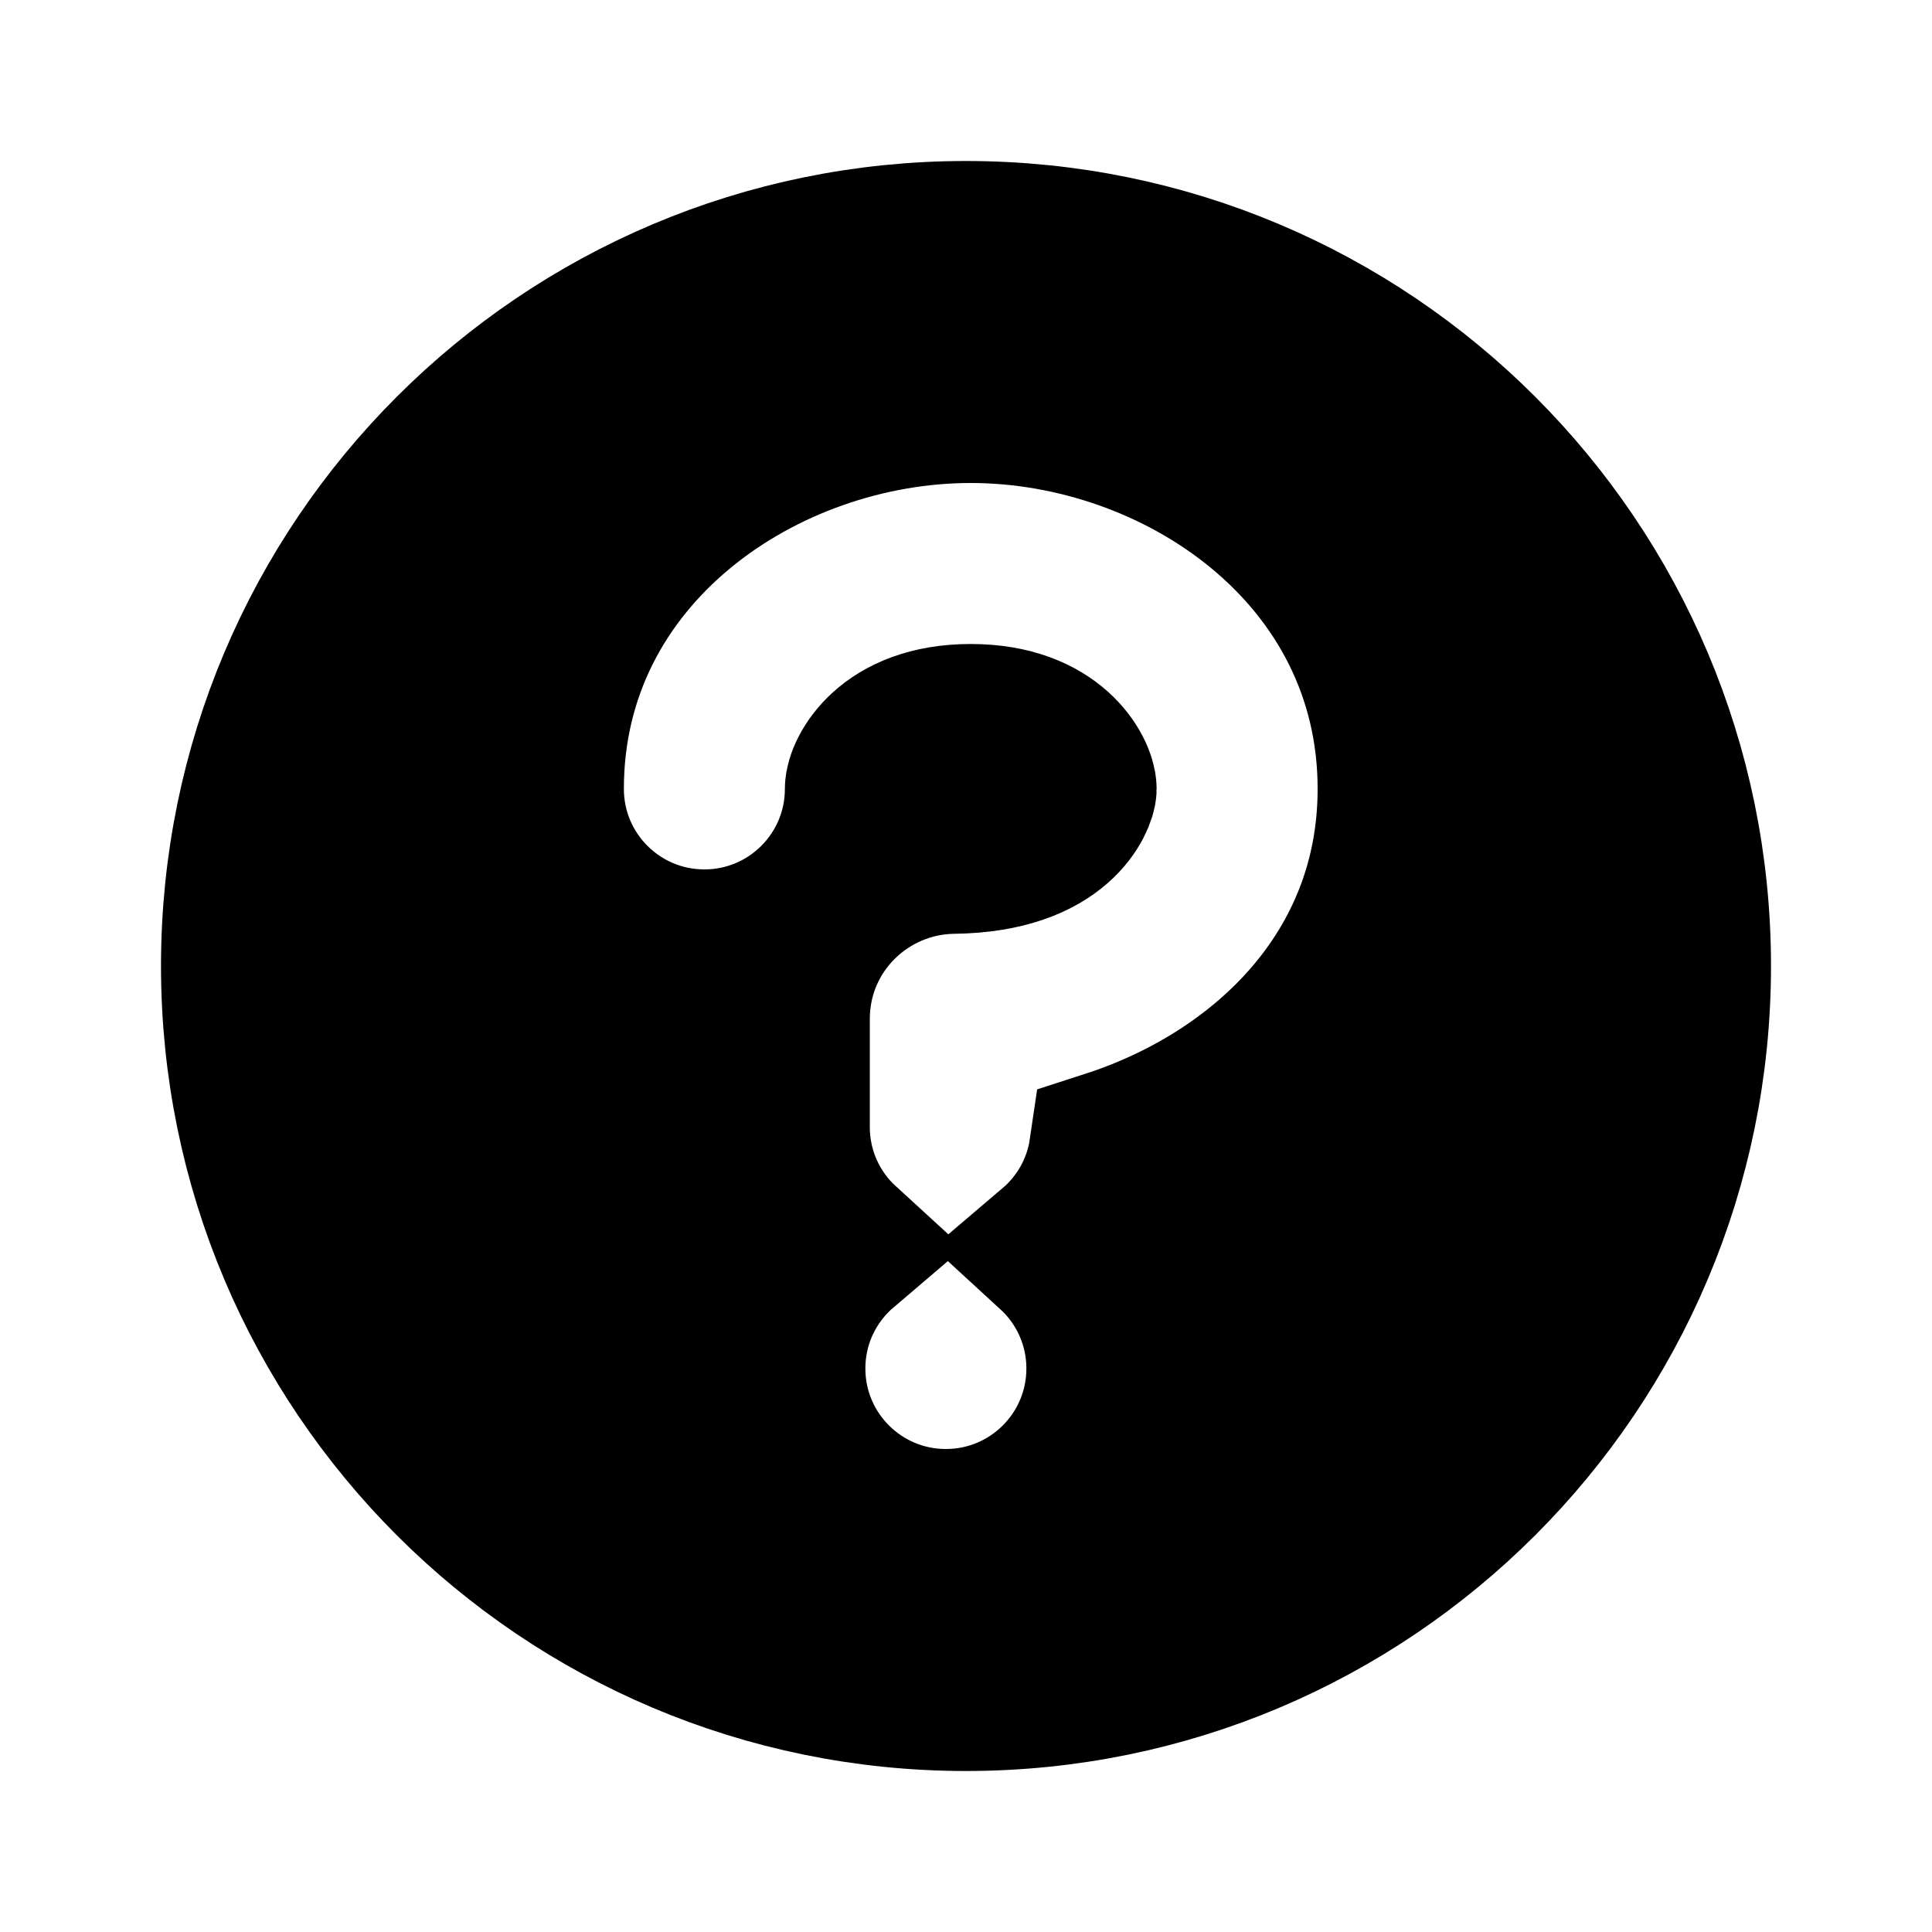
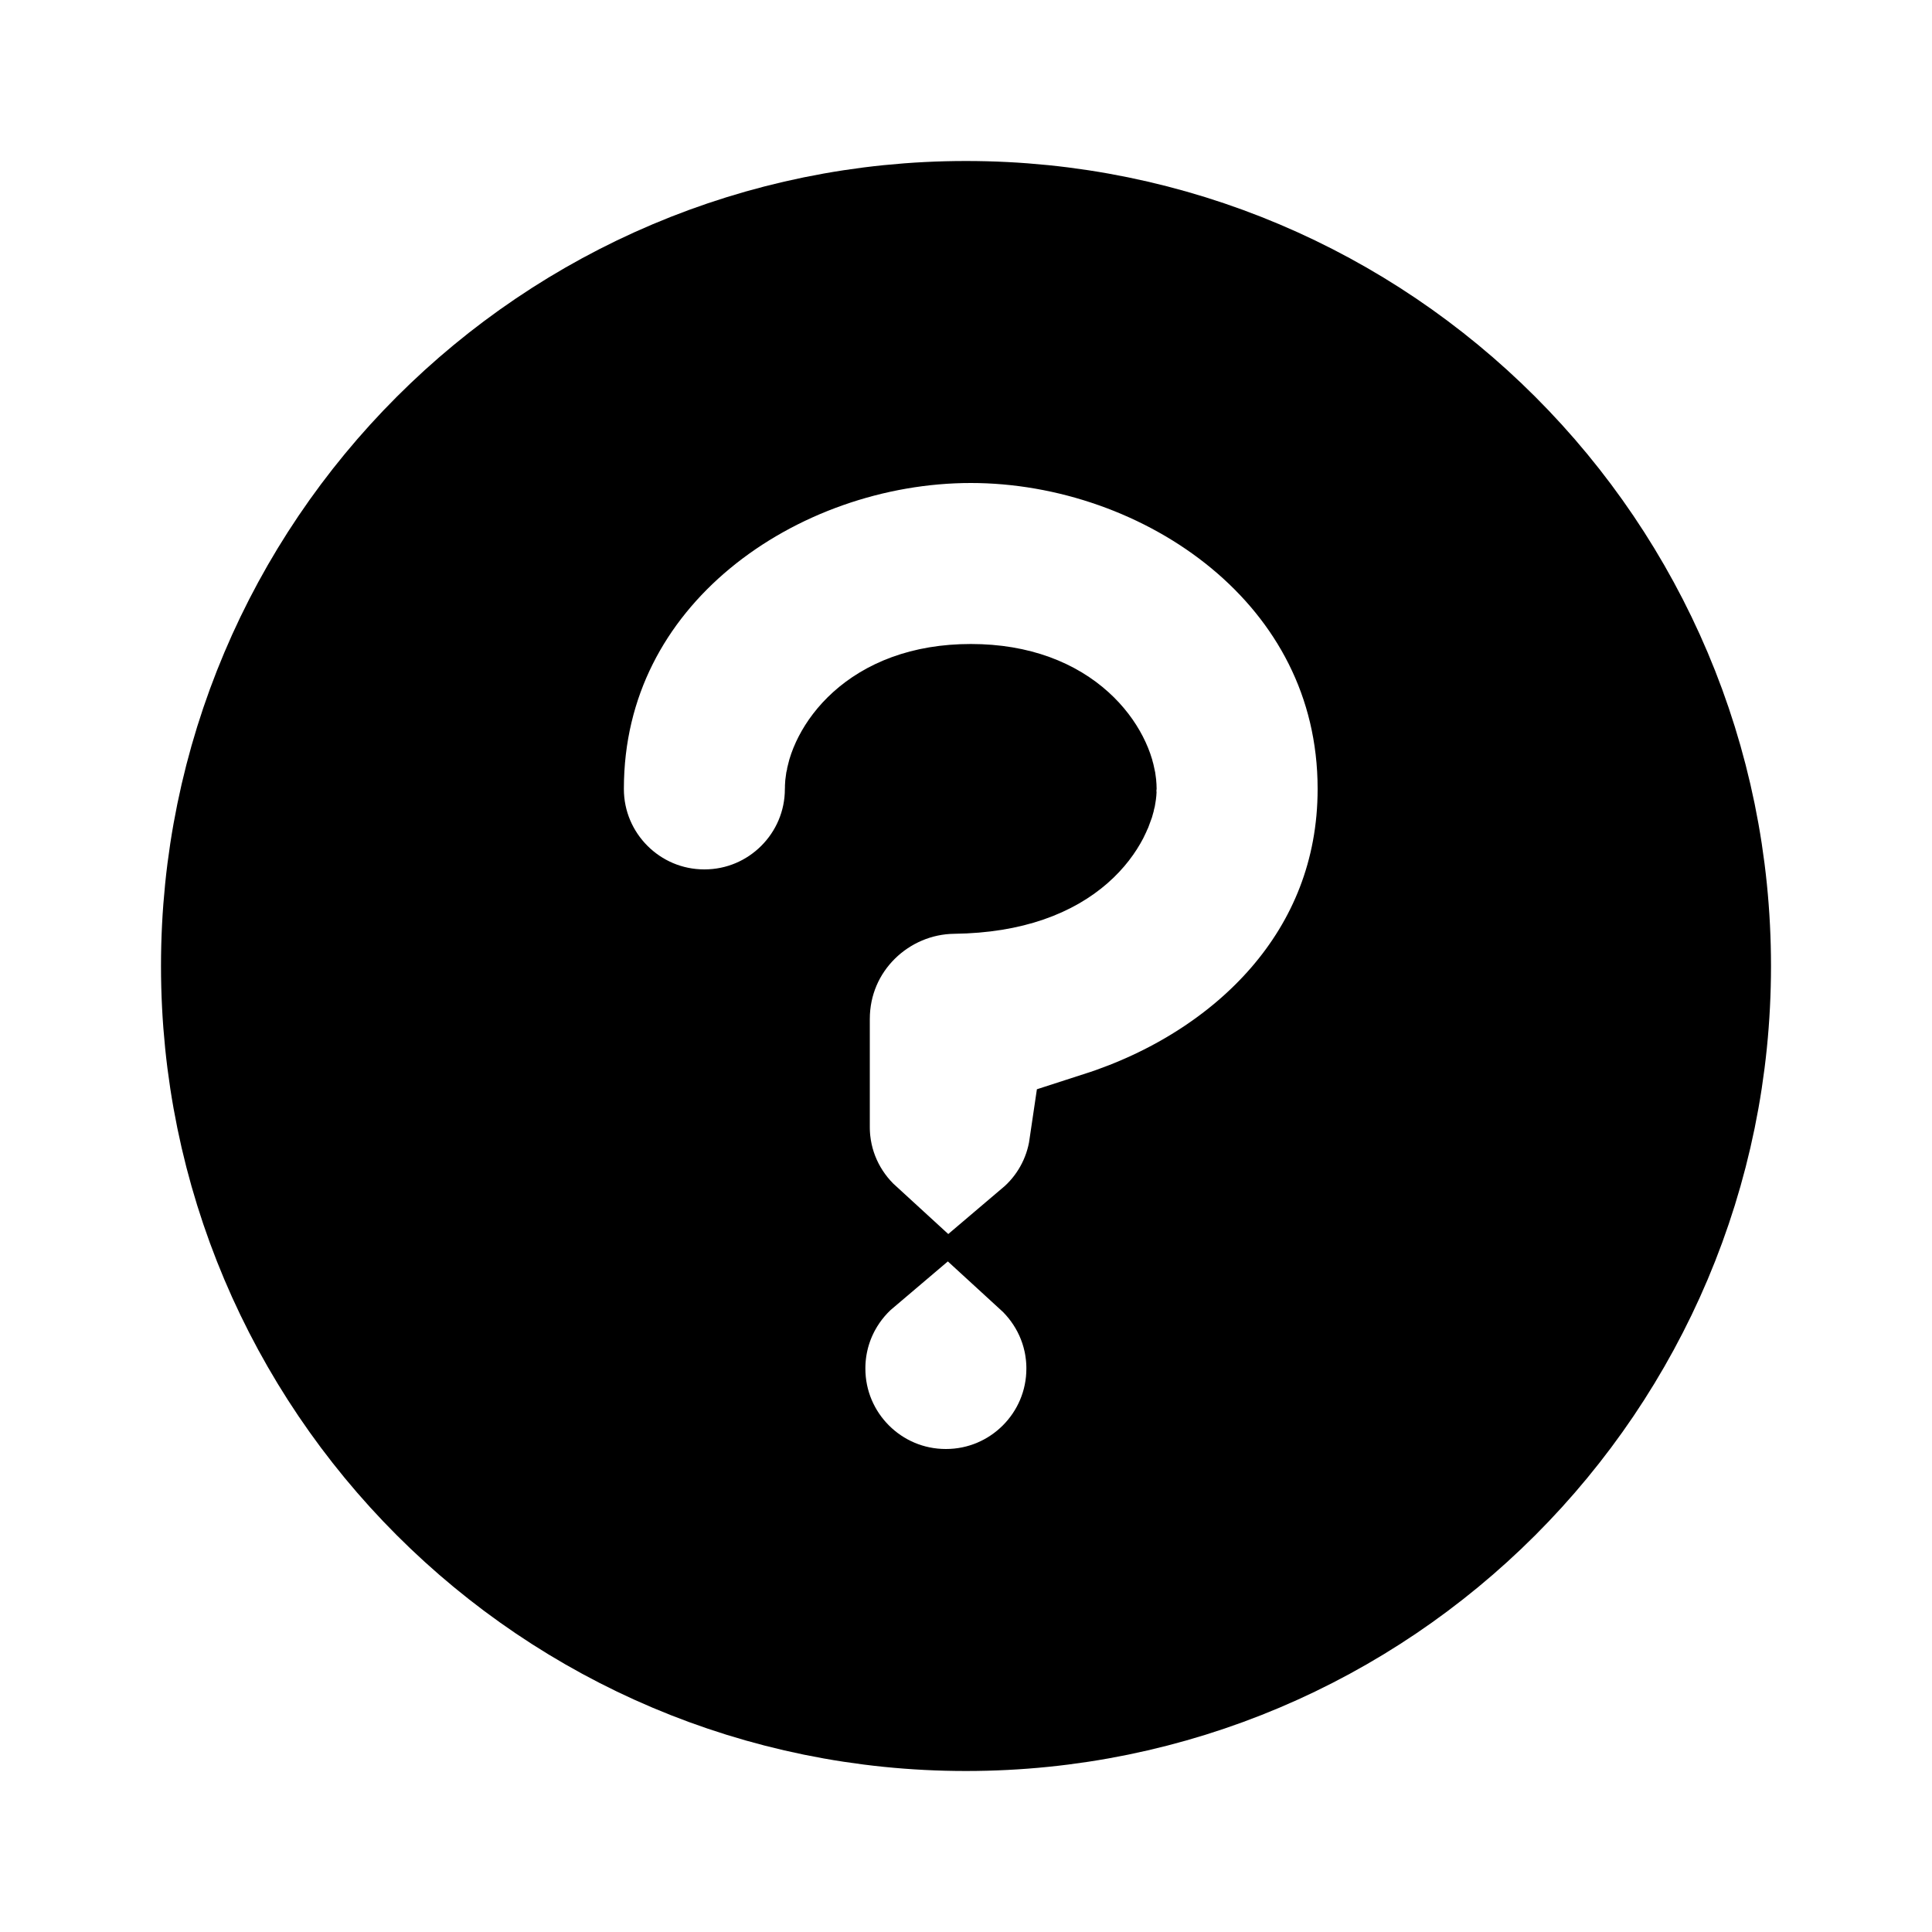
<svg xmlns="http://www.w3.org/2000/svg" width="24" height="24" viewBox="0 0 24 24" fill="none">
-   <path d="M21 12C21 16.971 16.971 21 12 21C7.029 21 3 16.971 3 12C3 7.029 7.029 3 12 3C16.971 3 21 7.029 21 12ZM10.75 9.8C10.75 9.638 11.034 9 12.059 9C13.084 9 13.368 9.638 13.368 9.8C13.368 9.867 13.162 10.584 11.841 10.6C10.746 10.613 9.805 11.498 9.805 12.66V14C9.805 14.584 10.055 15.11 10.455 15.476C10.024 15.843 9.75 16.389 9.75 17C9.75 18.105 10.645 19 11.75 19C12.855 19 13.75 18.105 13.75 17C13.75 16.416 13.499 15.89 13.1 15.524C13.461 15.217 13.711 14.784 13.783 14.293C15.711 13.67 17.368 12.1 17.368 9.8C17.368 6.839 14.653 5 12.059 5C9.465 5 6.75 6.839 6.75 9.8C6.75 10.905 7.645 11.8 8.75 11.8C9.855 11.8 10.75 10.905 10.75 9.8Z" fill="currentColor" stroke="black" stroke-width="2" />
+   <path d="M12 3C16.971 3 21 7.029 21 12C21 16.971 16.971 21 12 21C7.029 21 3 16.971 3 12C3 7.029 7.029 3 12 3ZM12.06 5C9.466 5 6.75 6.839 6.75 9.8C6.75 10.904 7.645 11.8 8.75 11.8C9.855 11.8 10.75 10.904 10.75 9.8C10.75 9.637 11.035 9 12.06 9C13.084 9 13.368 9.637 13.368 9.8C13.368 9.867 13.162 10.583 11.841 10.6C10.747 10.613 9.805 11.498 9.805 12.66V14C9.805 14.585 10.057 15.109 10.457 15.475C10.025 15.841 9.75 16.389 9.75 17C9.75 18.105 10.645 19 11.75 19C12.855 19 13.75 18.105 13.75 17C13.75 16.415 13.497 15.89 13.097 15.524C13.459 15.217 13.708 14.784 13.78 14.292C15.709 13.67 17.368 12.101 17.368 9.8C17.368 6.839 14.653 5 12.06 5Z" fill="currentColor" stroke="black" stroke-width="2" />
</svg>
